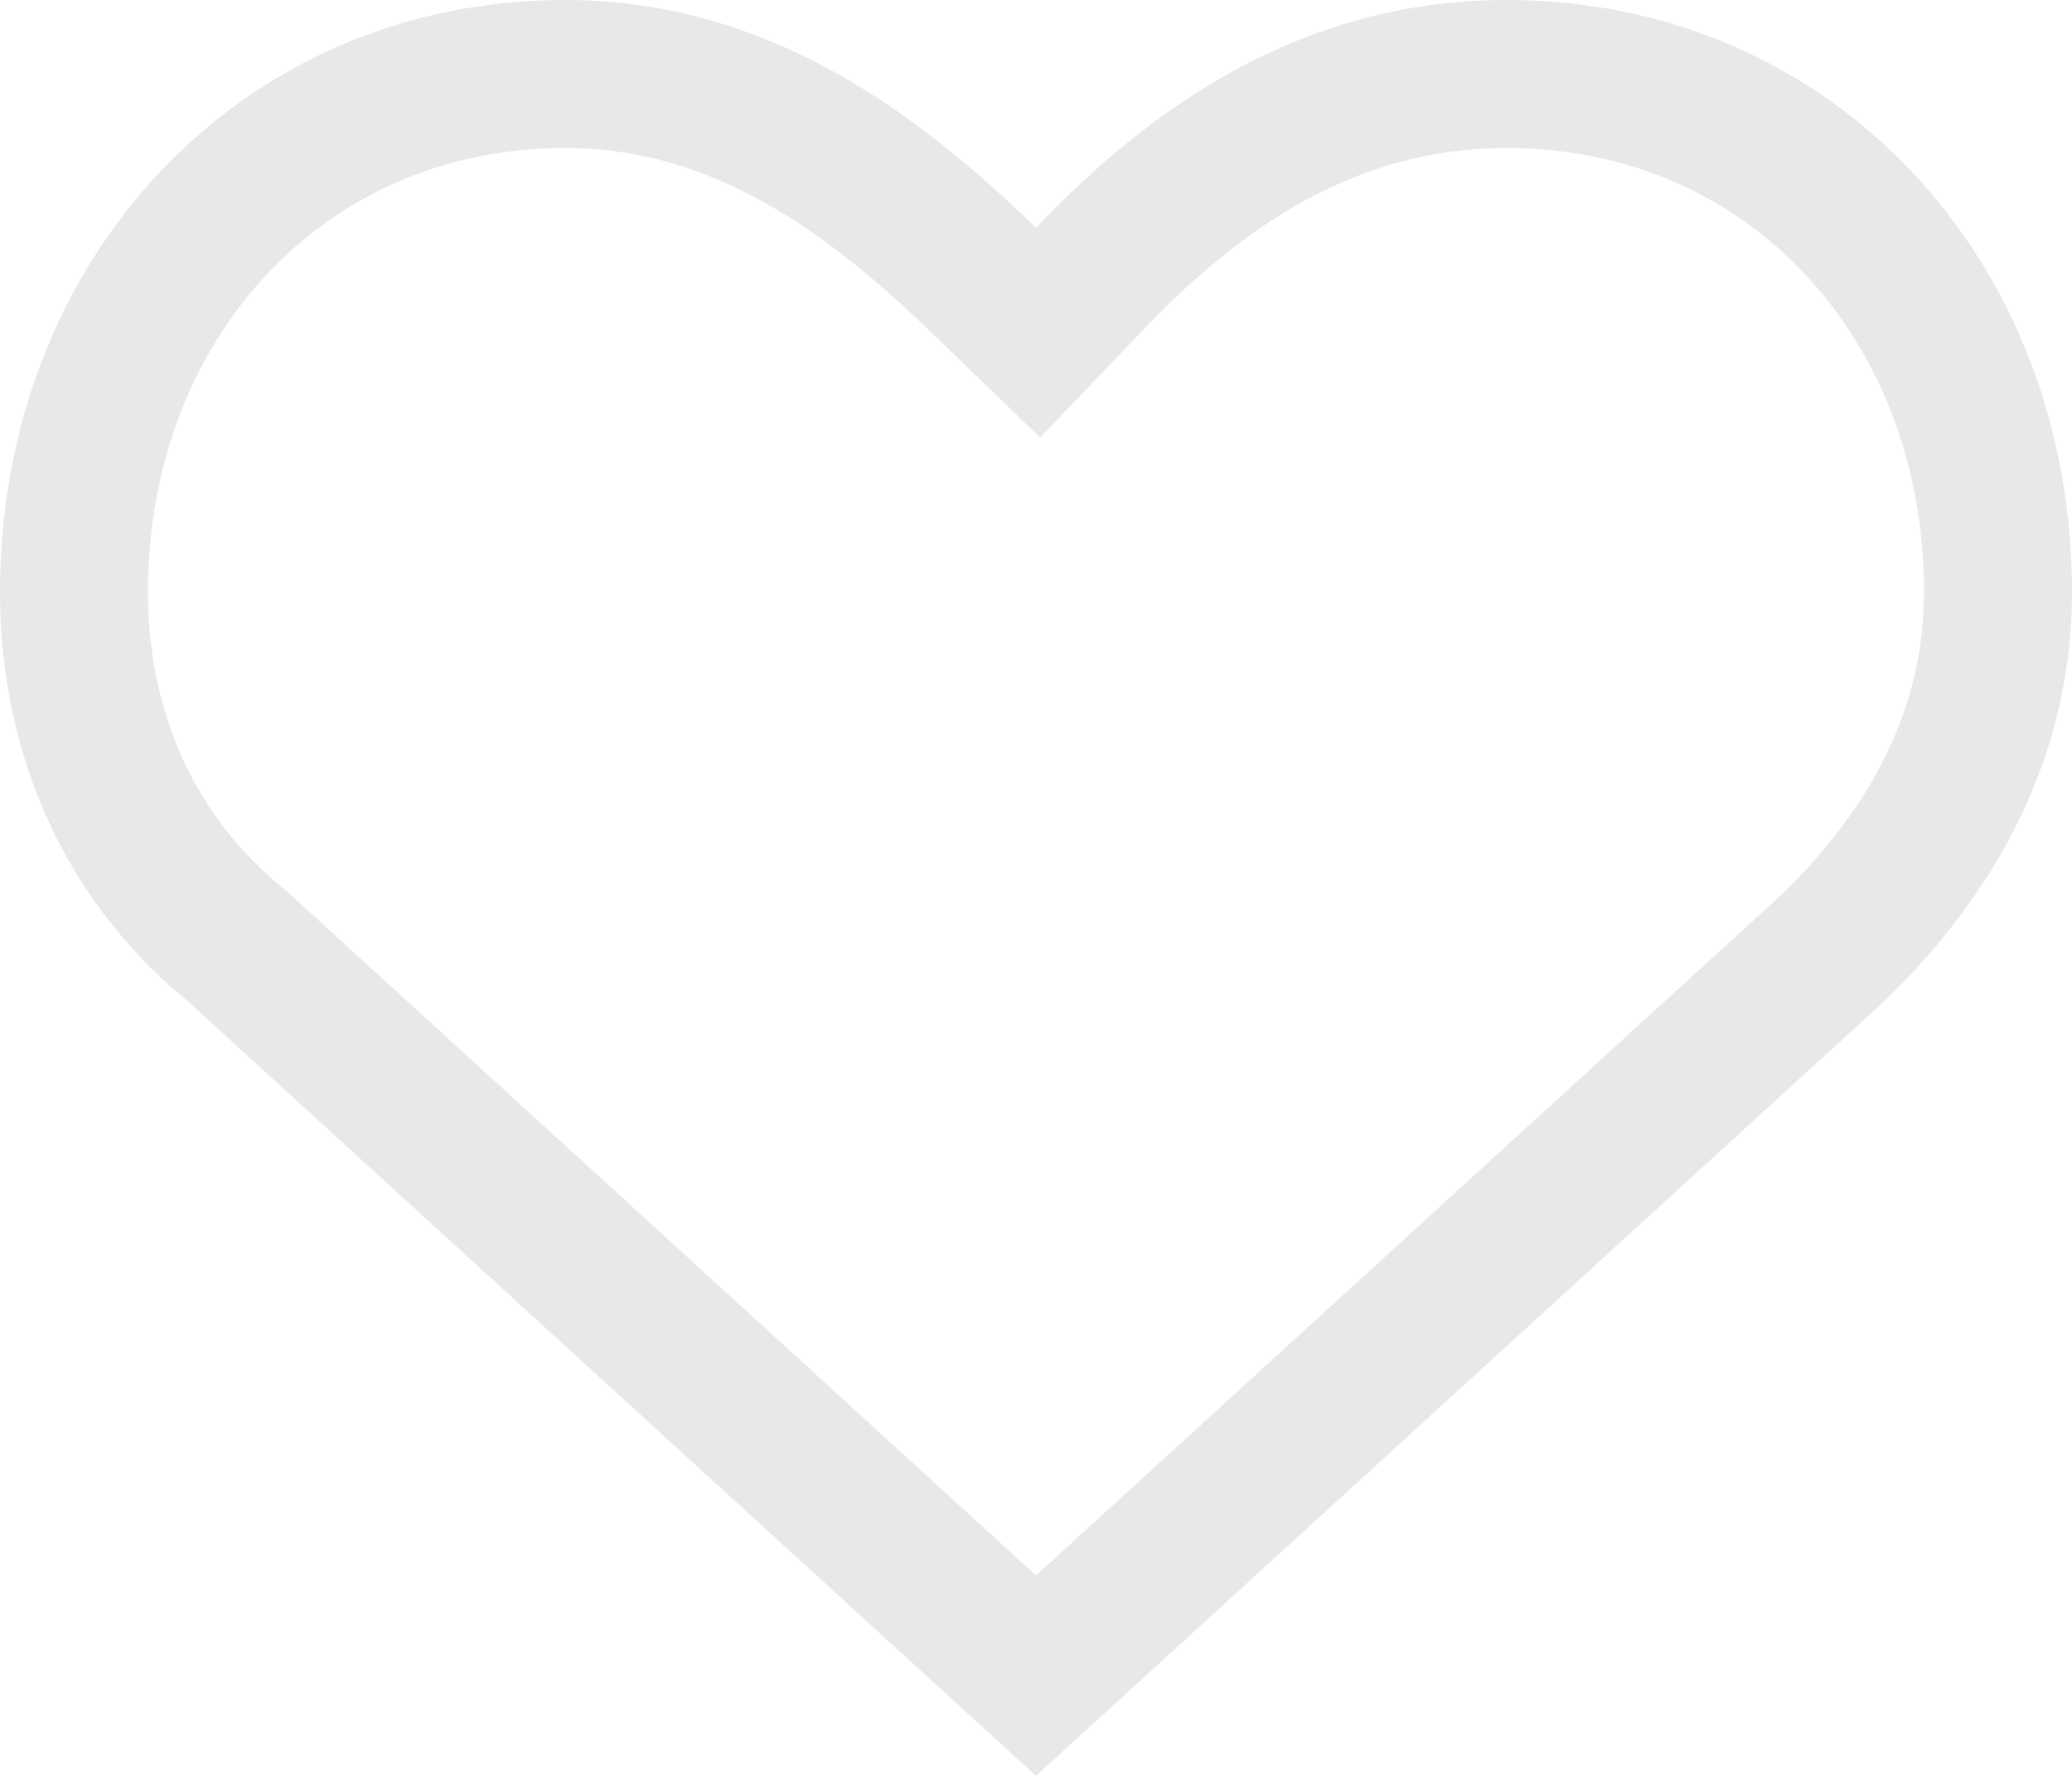
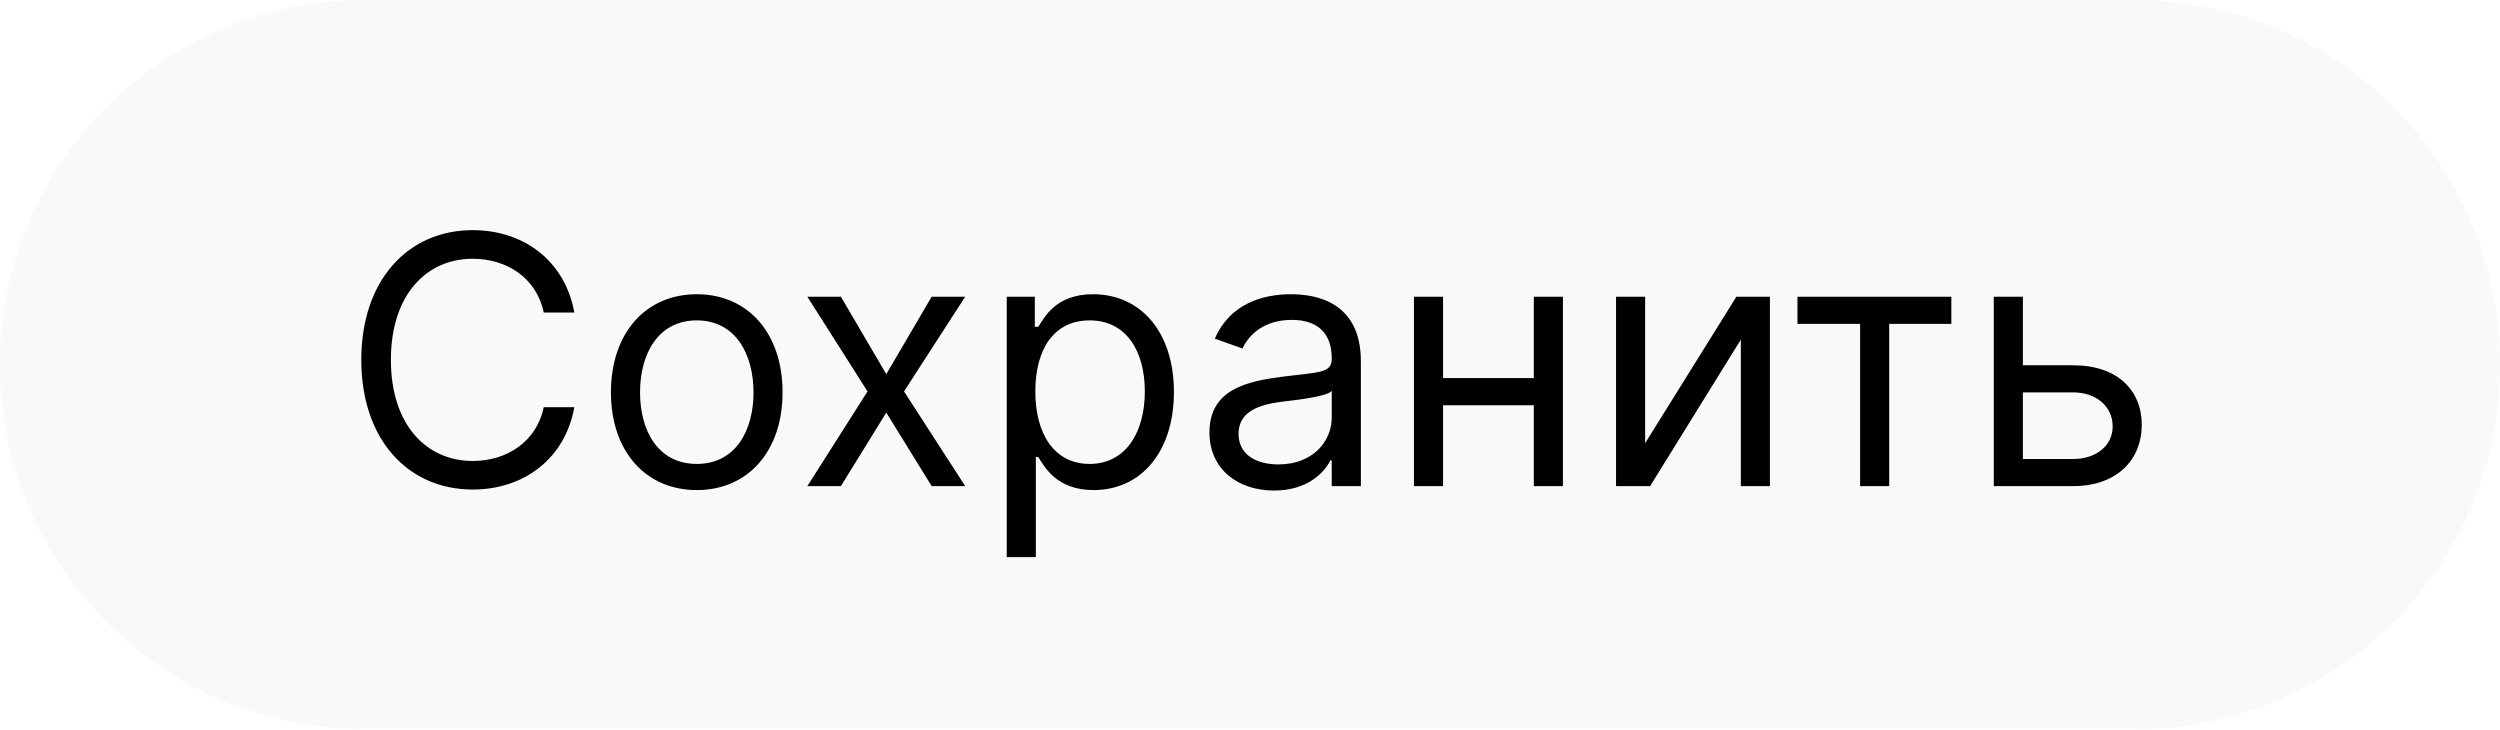
- <svg xmlns="http://www.w3.org/2000/svg" width="14" height="12" viewBox="0 0 14 12" fill="none">
-   <path d="M6.652 1.898L7.014 2.248L7.362 1.884C8.082 1.129 8.978 0.5 10.182 0.5C12.102 0.5 13.5 2.029 13.5 4C13.5 4.937 13.075 5.736 12.385 6.405L7 11.323L1.61 6.4L1.6 6.391L1.589 6.382C0.886 5.806 0.5 4.968 0.5 4C0.5 2.029 1.898 0.5 3.818 0.5C5.013 0.5 5.908 1.178 6.652 1.898Z" stroke="#E8E8E8" />
+ <svg xmlns="http://www.w3.org/2000/svg" width="72" height="21" viewBox="0 0 72 21" fill="none">
+   <rect width="72" height="21" rx="10.5" fill="#F9F9F9" />
+   <path d="M16.541 9C16.272 7.509 15.079 6.628 13.615 6.628C11.755 6.628 10.405 8.062 10.405 10.364C10.405 12.665 11.755 14.099 13.615 14.099C15.079 14.099 16.272 13.219 16.541 11.727H15.661C15.448 12.736 14.581 13.276 13.615 13.276C12.294 13.276 11.258 12.253 11.258 10.364C11.258 8.474 12.294 7.452 13.615 7.452C14.581 7.452 15.448 7.991 15.661 9H16.541ZM20.067 14.114C21.544 14.114 22.538 12.992 22.538 11.301C22.538 9.597 21.544 8.474 20.067 8.474C18.59 8.474 17.595 9.597 17.595 11.301C17.595 12.992 18.59 14.114 20.067 14.114ZM20.067 13.361C18.945 13.361 18.433 12.395 18.433 11.301C18.433 10.207 18.945 9.227 20.067 9.227C21.189 9.227 21.701 10.207 21.701 11.301C21.701 12.395 21.189 13.361 20.067 13.361ZM24.218 8.545H23.252L24.985 11.273L23.252 14H24.218L25.525 11.883L26.832 14H27.798L26.036 11.273L27.798 8.545H26.832L25.525 10.776L24.218 8.545ZM28.994 16.046H29.832V13.162H29.903C30.087 13.46 30.442 14.114 31.494 14.114C32.857 14.114 33.809 13.02 33.809 11.287C33.809 9.568 32.857 8.474 31.479 8.474C30.414 8.474 30.087 9.128 29.903 9.412H29.803V8.545H28.994V16.046ZM29.817 11.273C29.817 10.051 30.357 9.227 31.38 9.227C32.445 9.227 32.971 10.122 32.971 11.273C32.971 12.438 32.431 13.361 31.38 13.361C30.371 13.361 29.817 12.508 29.817 11.273ZM36.693 14.128C37.644 14.128 38.141 13.617 38.312 13.261H38.354V14H39.193V10.406C39.193 8.673 37.871 8.474 37.175 8.474C36.352 8.474 35.414 8.759 34.988 9.753L35.783 10.037C35.968 9.639 36.405 9.213 37.204 9.213C37.974 9.213 38.354 9.621 38.354 10.321V10.349C38.354 10.754 37.943 10.719 36.948 10.847C35.936 10.978 34.832 11.202 34.832 12.452C34.832 13.517 35.656 14.128 36.693 14.128ZM36.82 13.375C36.153 13.375 35.67 13.077 35.67 12.494C35.67 11.855 36.252 11.656 36.906 11.571C37.261 11.528 38.212 11.429 38.354 11.258V12.026C38.354 12.707 37.815 13.375 36.82 13.375ZM41.56 8.545H40.722V14H41.56V11.671H44.174V14H45.012V8.545H44.174V10.889H41.56V8.545ZM47.38 12.764V8.545H46.542V14H47.523L50.136 9.781V14H50.974V8.545H50.008L47.38 12.764ZM51.767 9.327H53.571V14H54.409V9.327H56.199V8.545H51.767V9.327ZM58.259 10.52V8.545H57.421V14H59.708C60.987 14 61.683 13.219 61.683 12.239C61.683 11.244 60.987 10.52 59.708 10.52H58.259ZM58.259 11.301H59.708C60.372 11.301 60.845 11.706 60.845 12.281C60.845 12.832 60.372 13.219 59.708 13.219H58.259V11.301Z" fill="black" />
</svg>
